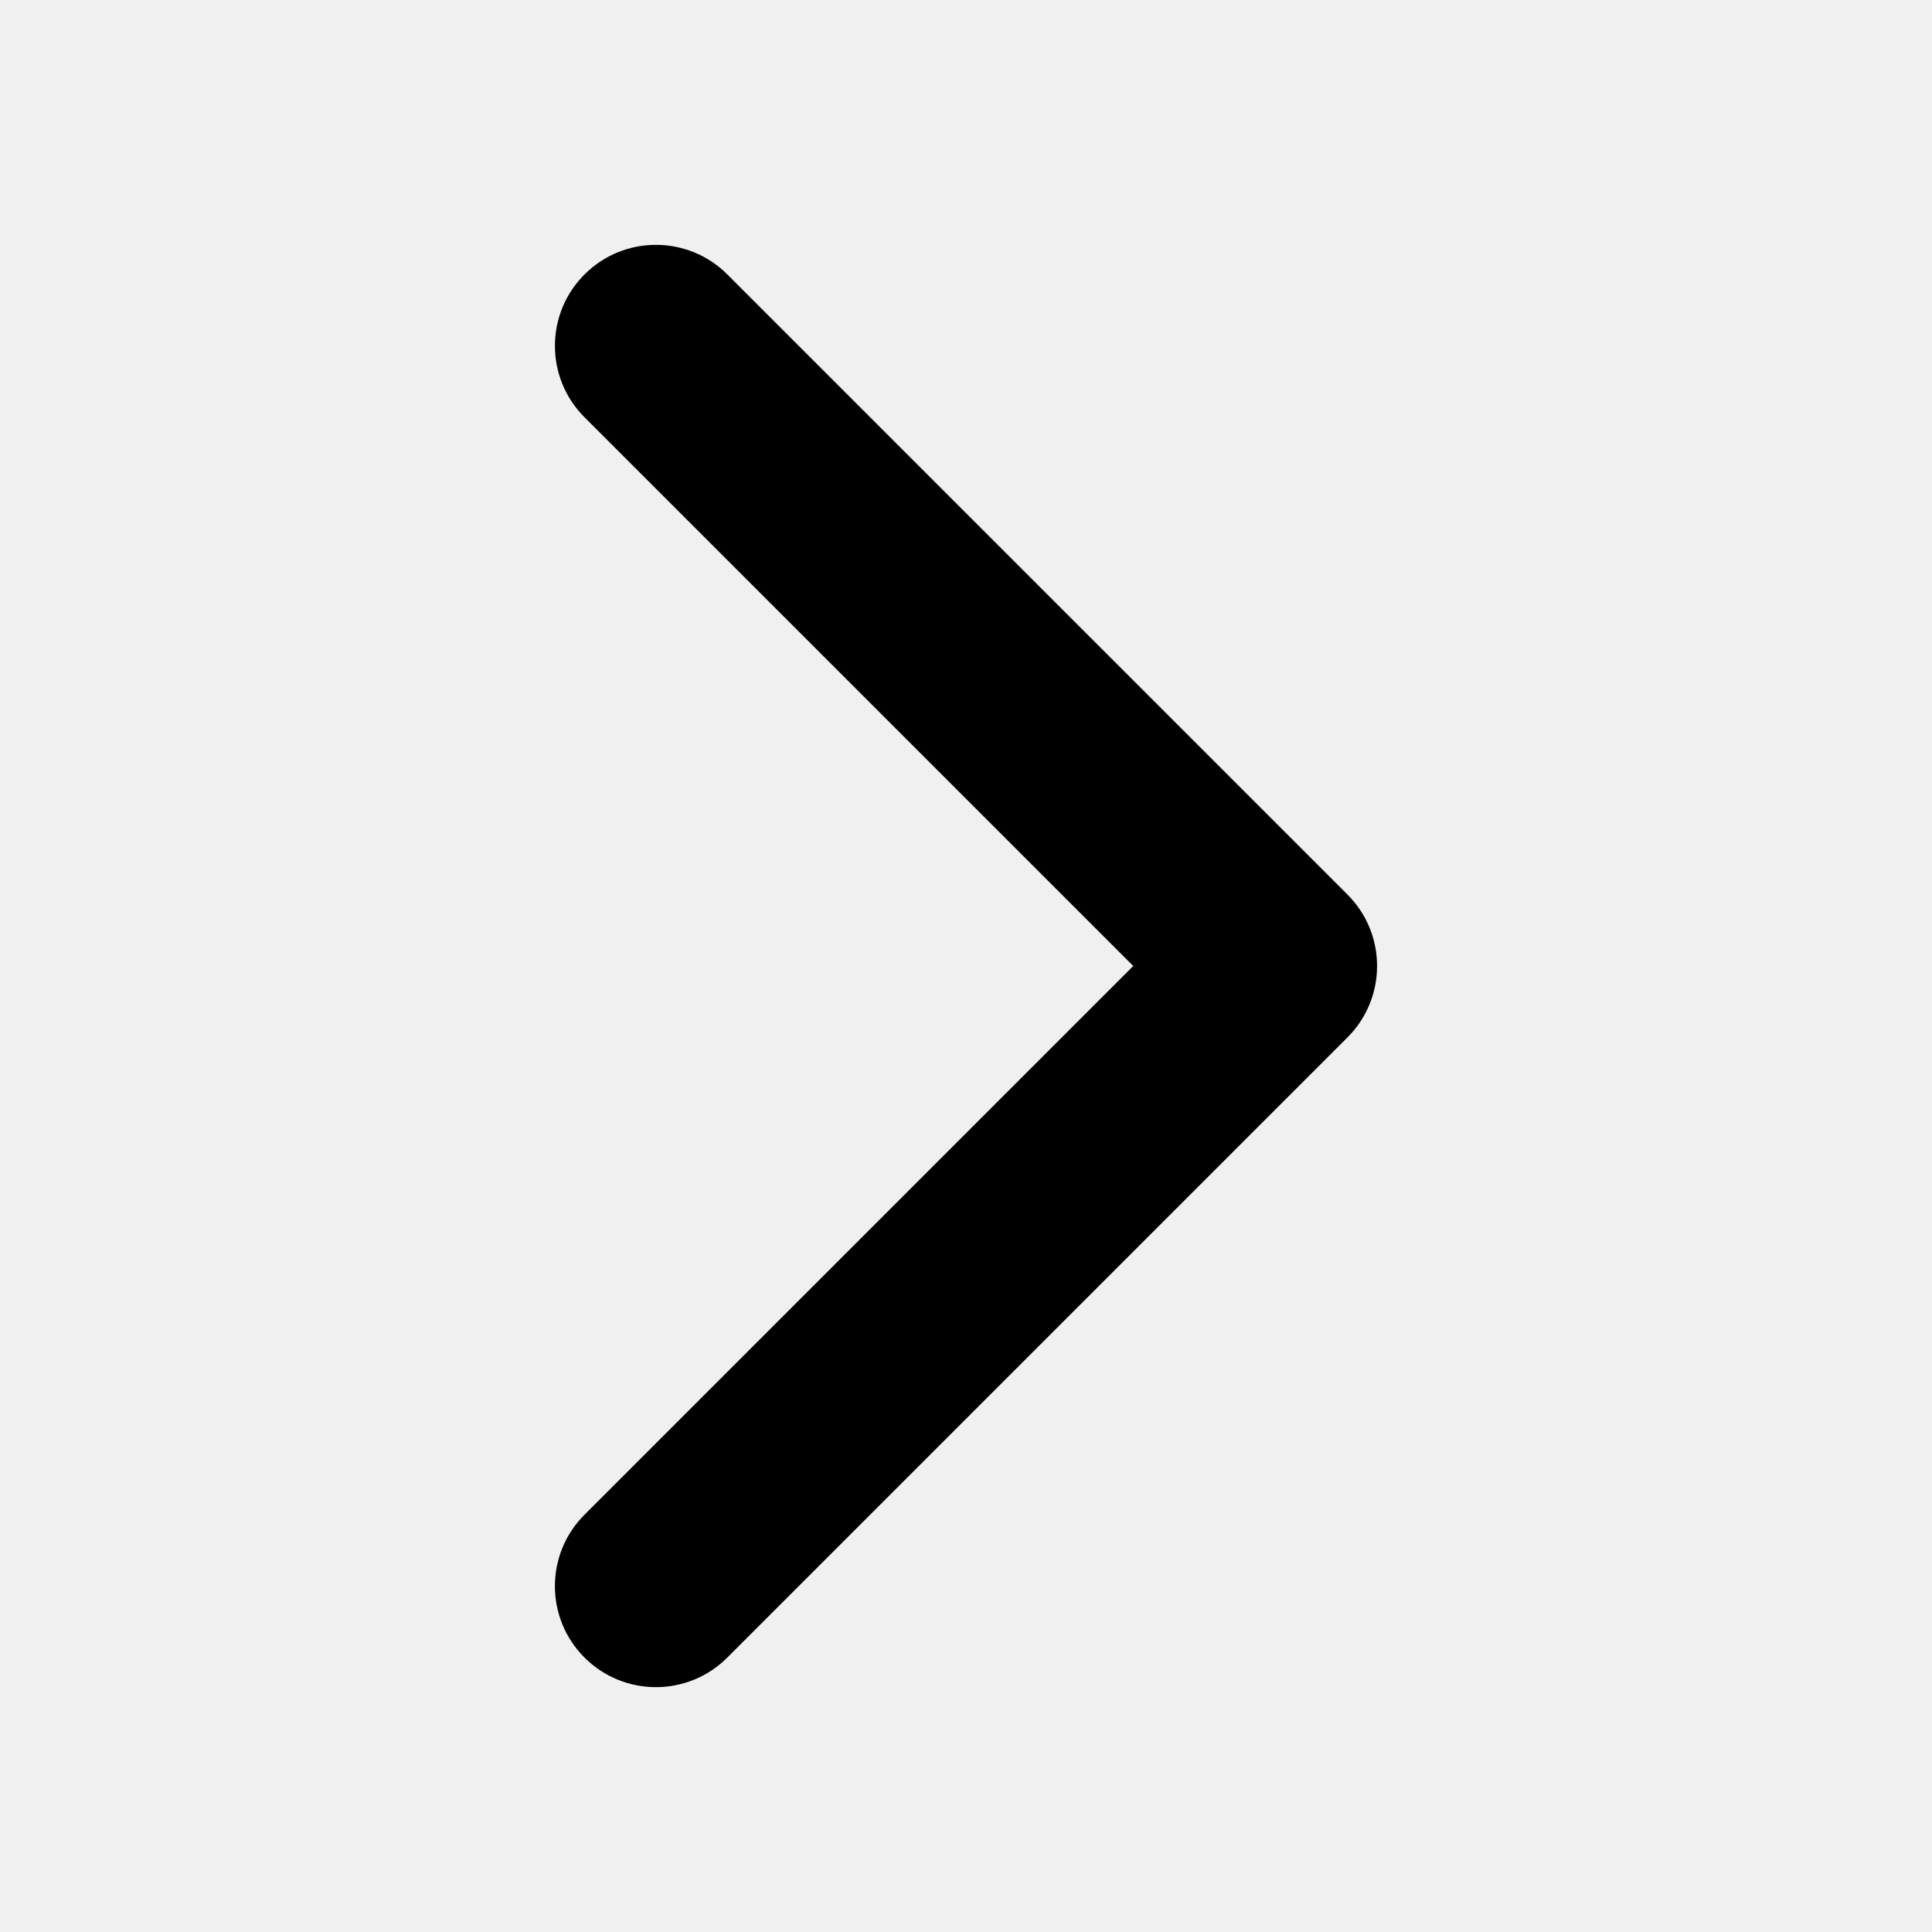
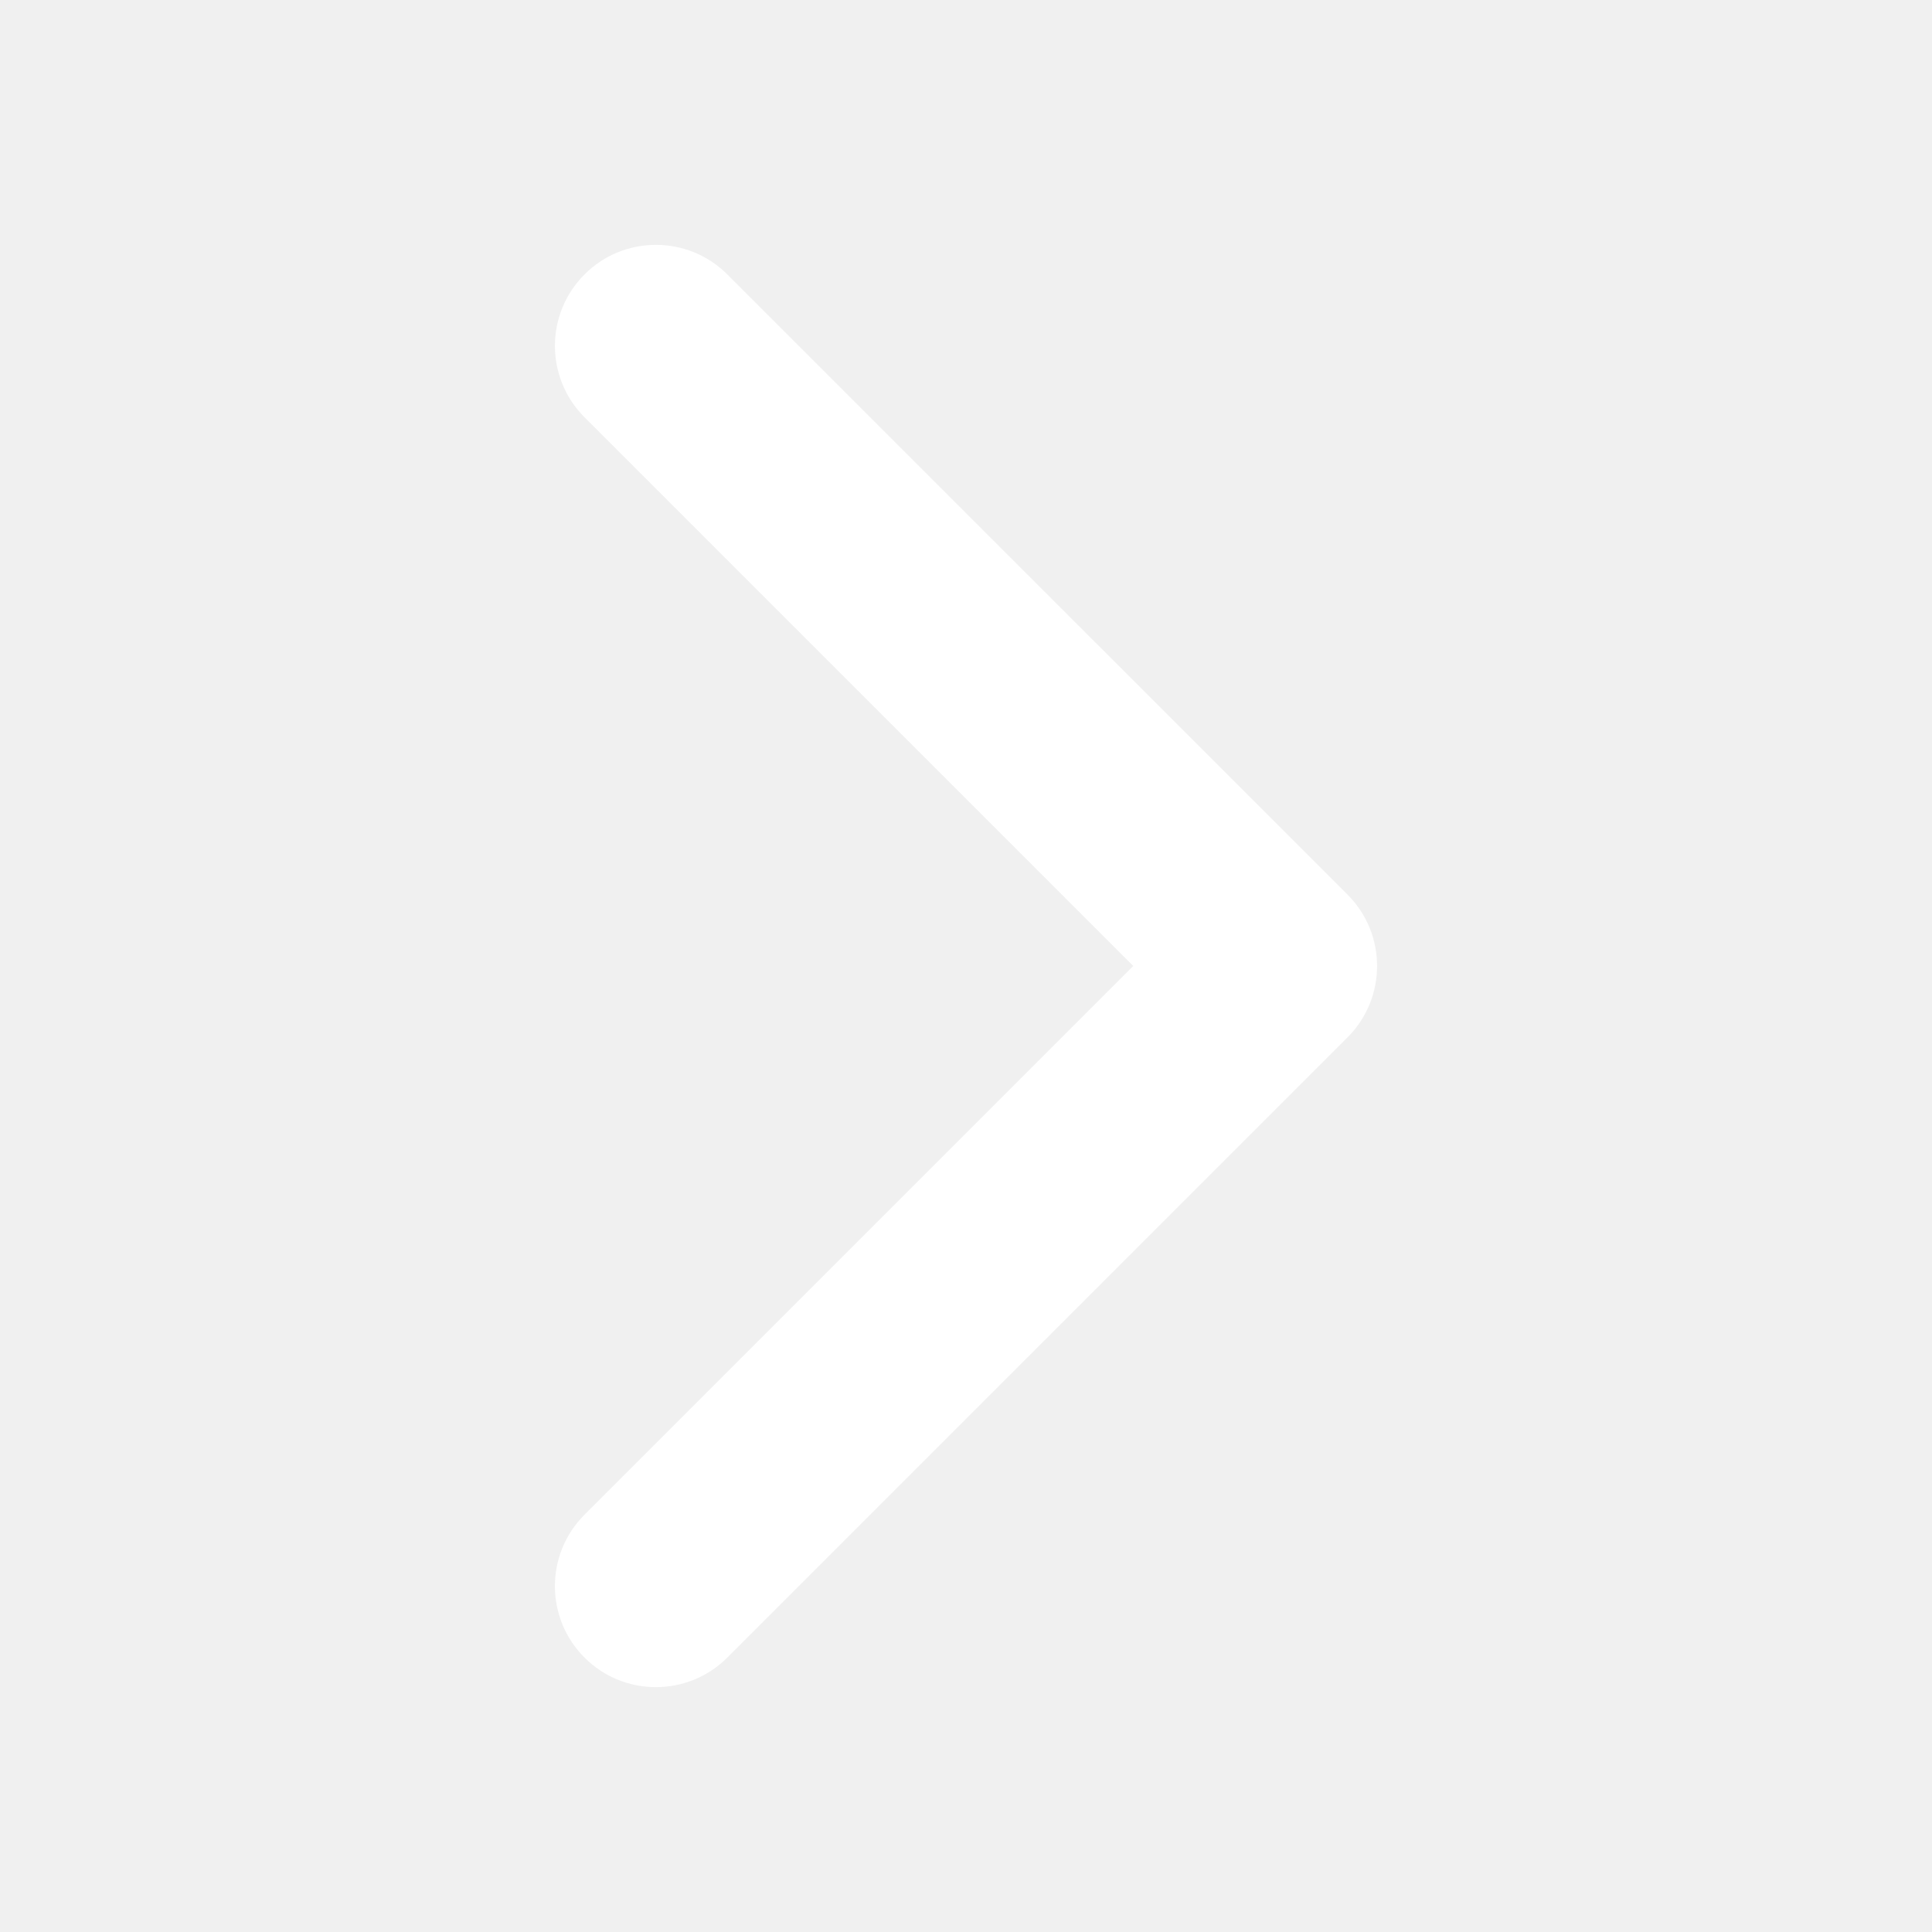
<svg xmlns="http://www.w3.org/2000/svg" version="1.1" id="Layer_3" x="0px" y="0px" width="100px" height="100px" viewBox="0 0 100 100" enable-background="new 0 0 100 100" xml:space="preserve">
-   <path d="M69.746,53.696l-32.1,32.099c-2.042,2.042-5.352,2.042-7.393,0c-2.041-2.041-2.041-5.352,0-7.393L58.656,50L30.254,21.598  c-2.041-2.042-2.041-5.352,0-7.393c2.041-2.042,5.351-2.042,7.393,0l32.1,32.099c1.02,1.021,1.53,2.358,1.53,3.696  S70.766,52.676,69.746,53.696z" />
+   <defs id="defs3004" />
+   <path d="M69.746,53.696l-32.1,32.099c-2.042,2.042-5.352,2.042-7.393,0c-2.041-2.041-2.041-5.352,0-7.393L58.656,50L30.254,21.598  c-2.041-2.042-2.041-5.352,0-7.393c2.041-2.042,5.351-2.042,7.393,0l32.1,32.099c1.02,1.021,1.53,2.358,1.53,3.696  S70.766,52.676,69.746,53.696z" id="path3000" style="fill:#ffffff" />
</svg>
